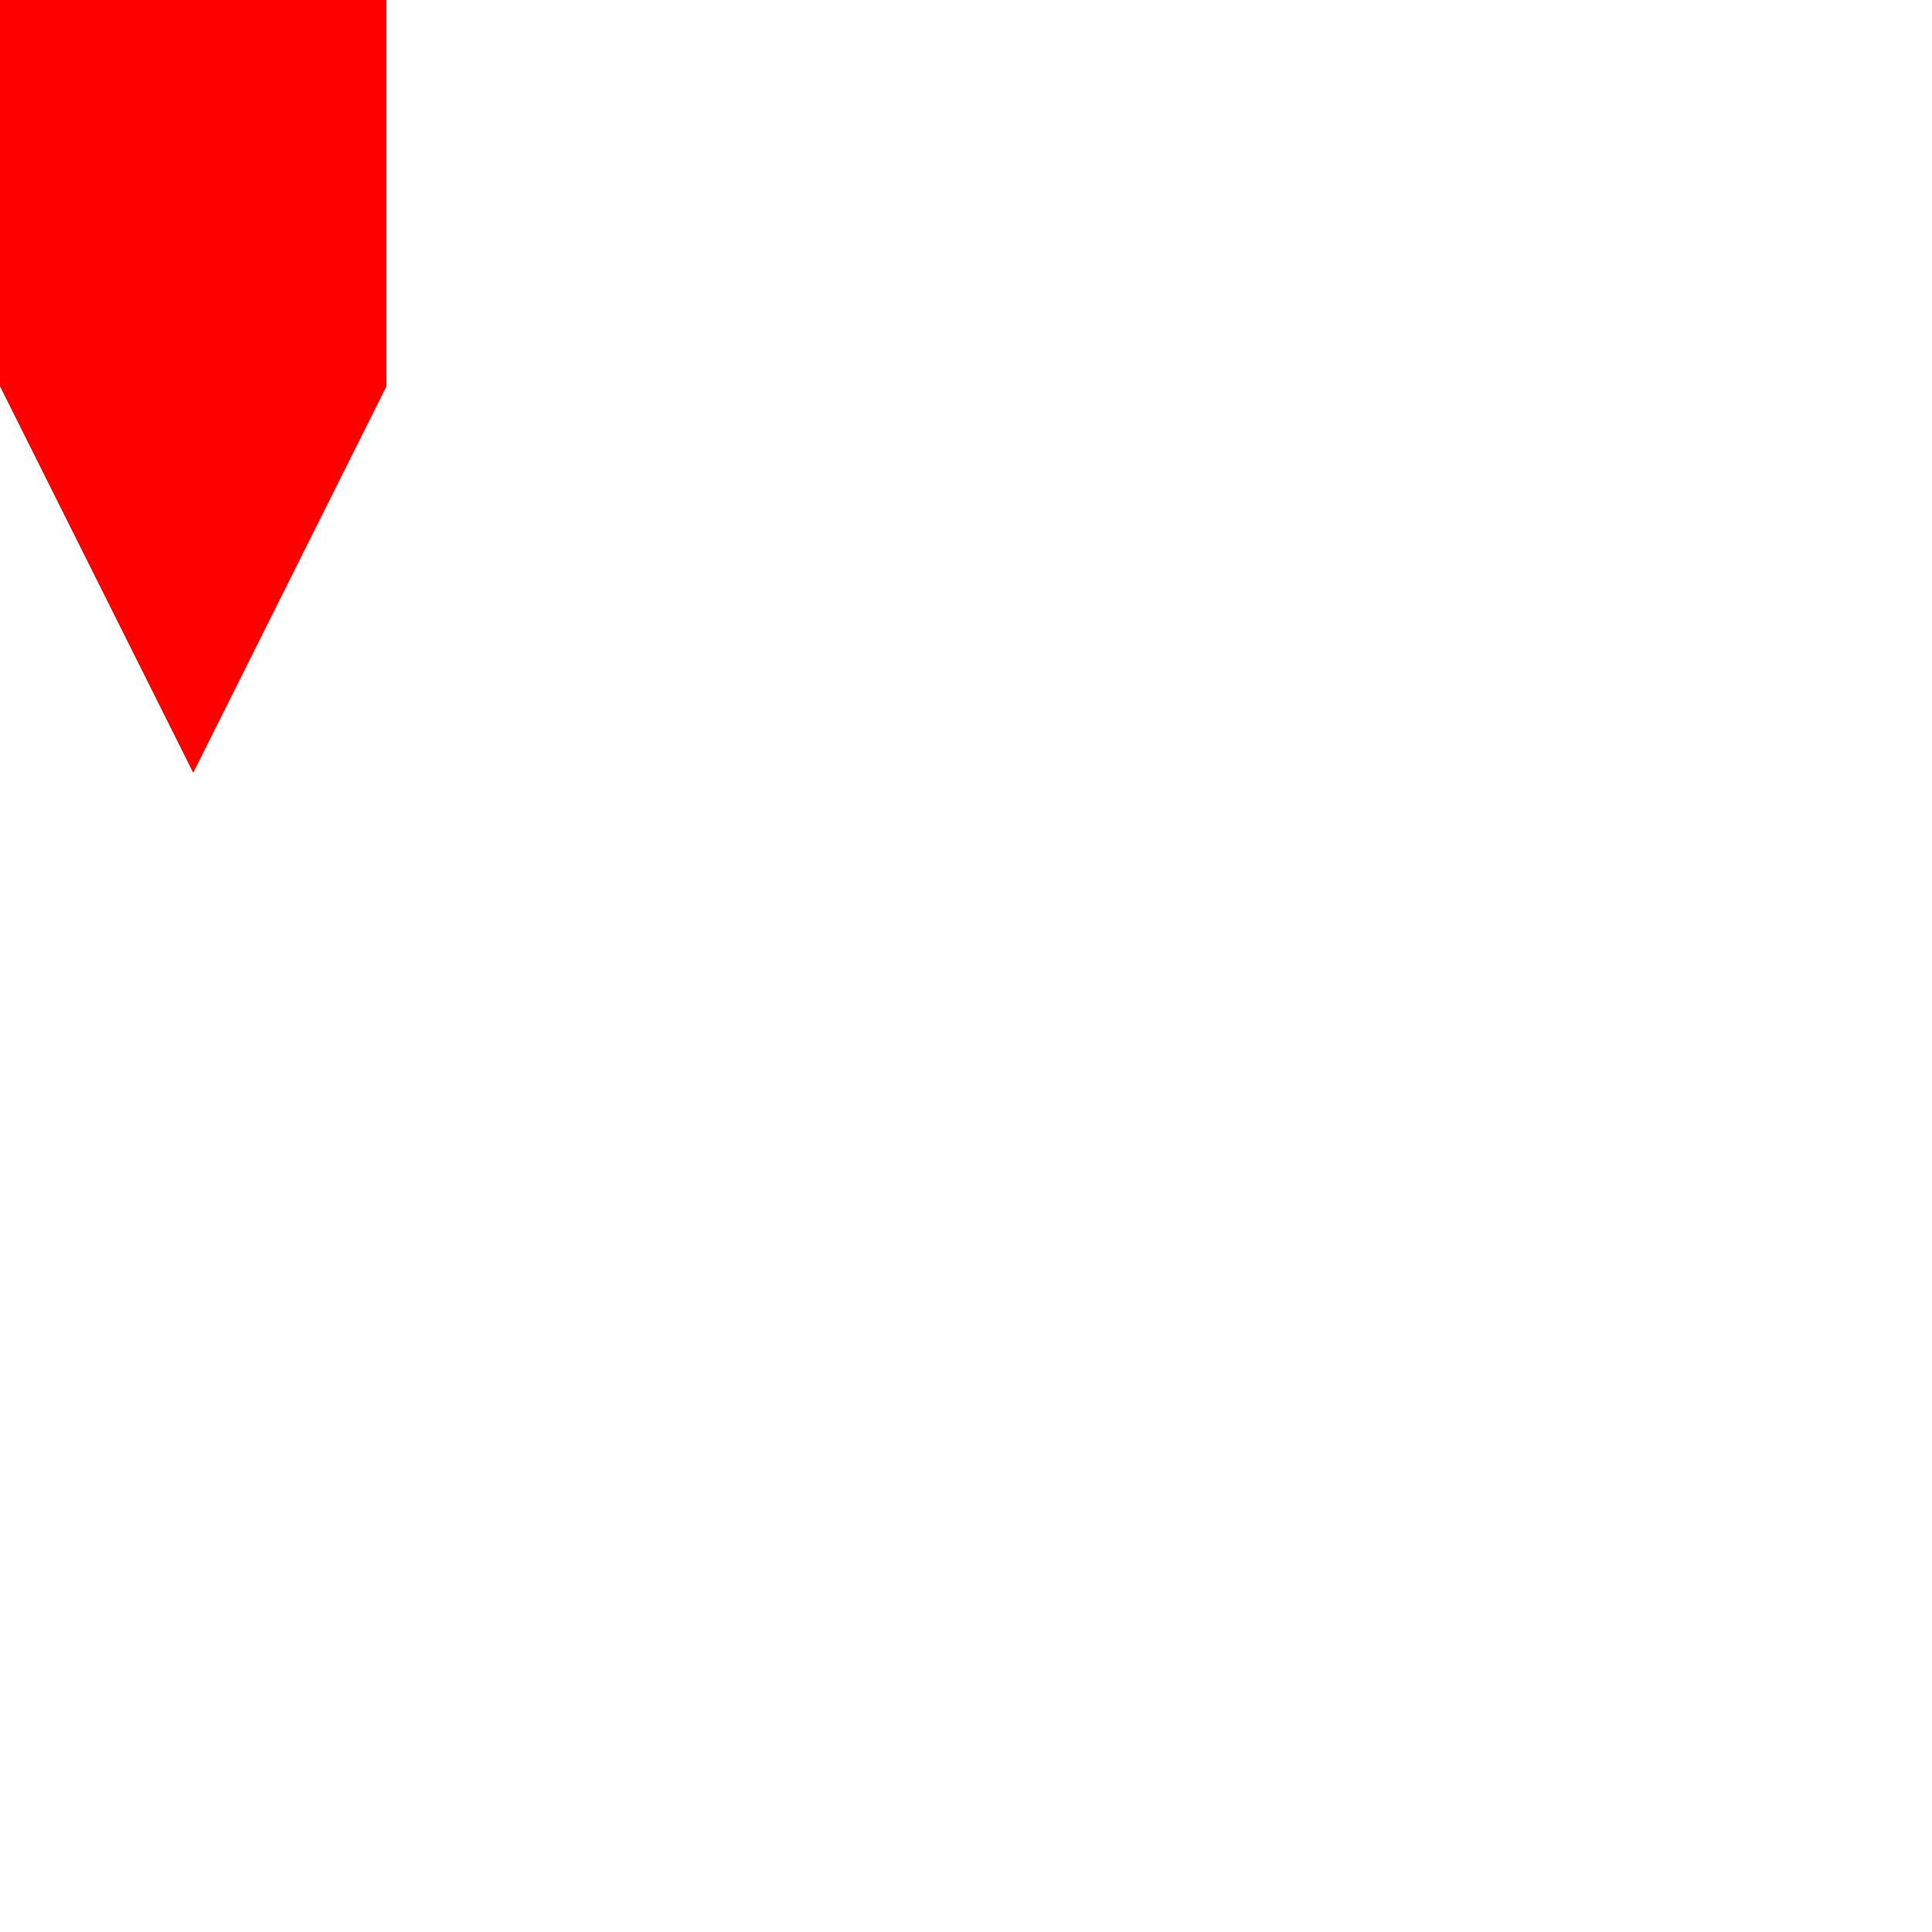
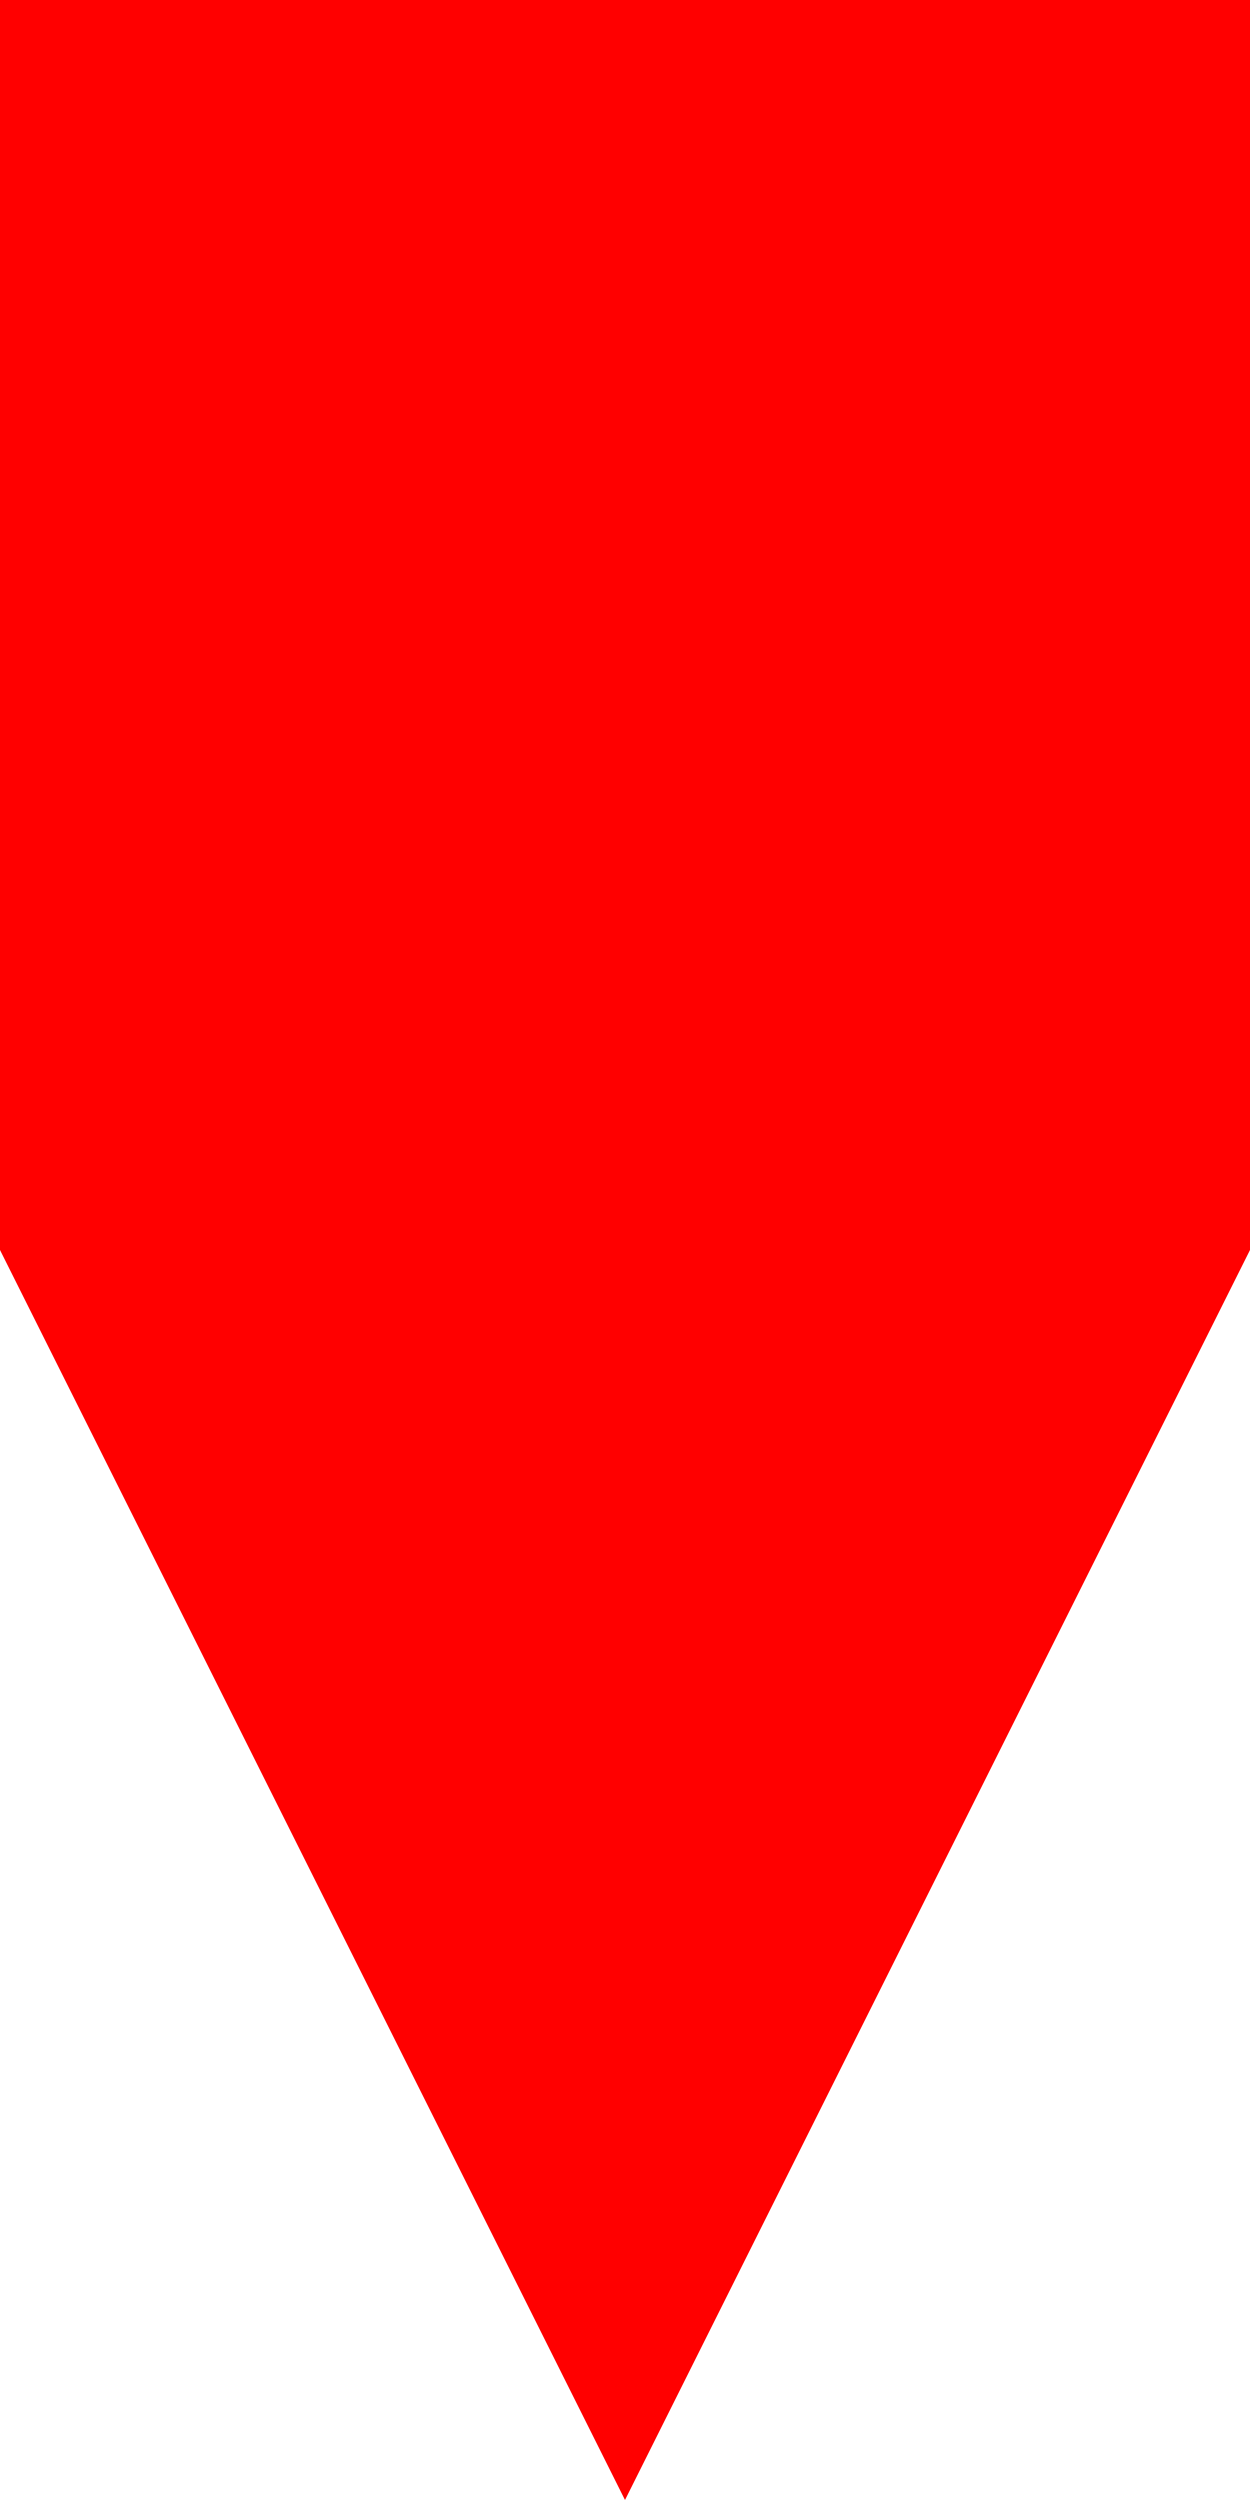
- <svg xmlns="http://www.w3.org/2000/svg" version="1.1" viewBox="0 0 100 100">
+ <svg xmlns="http://www.w3.org/2000/svg" version="1.1" viewBox="0 0 20 40">
  <rect x="0" y="0" width="20" height="20" fill="red" stroke-width="0" />
  <polygon points="0,20 20,20 10,40" fill="red" stroke-width="0" />
</svg>
